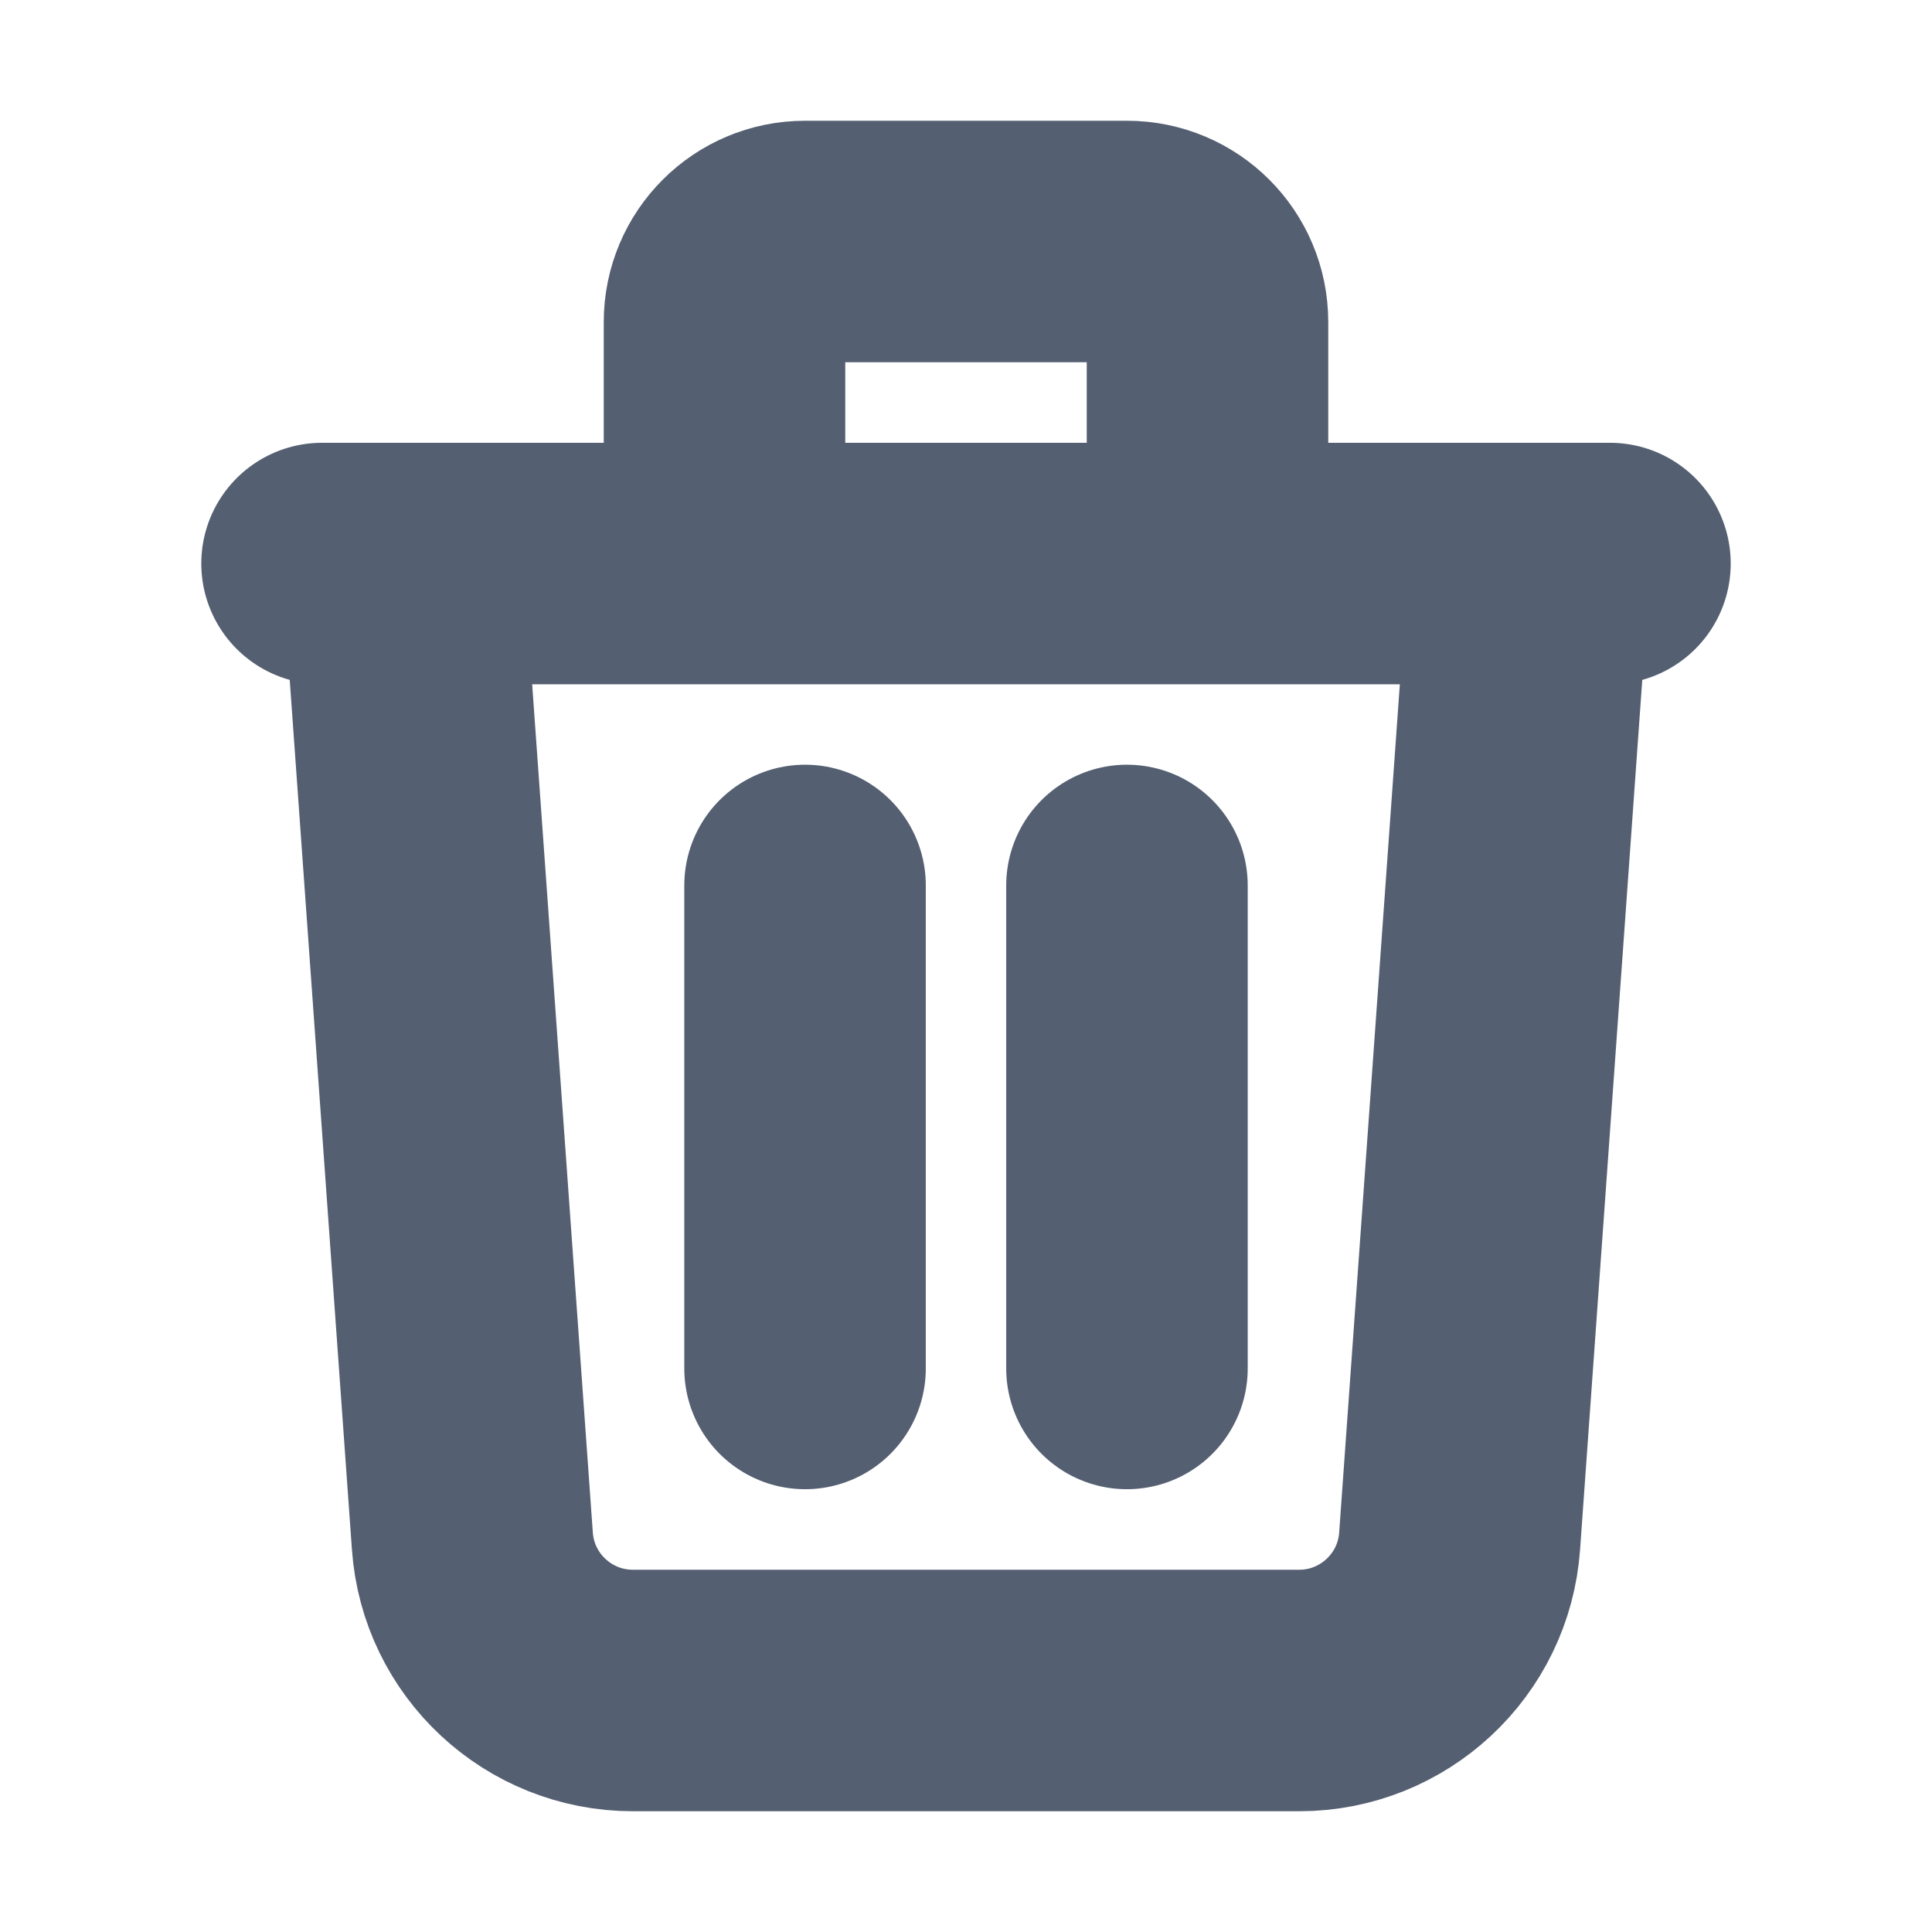
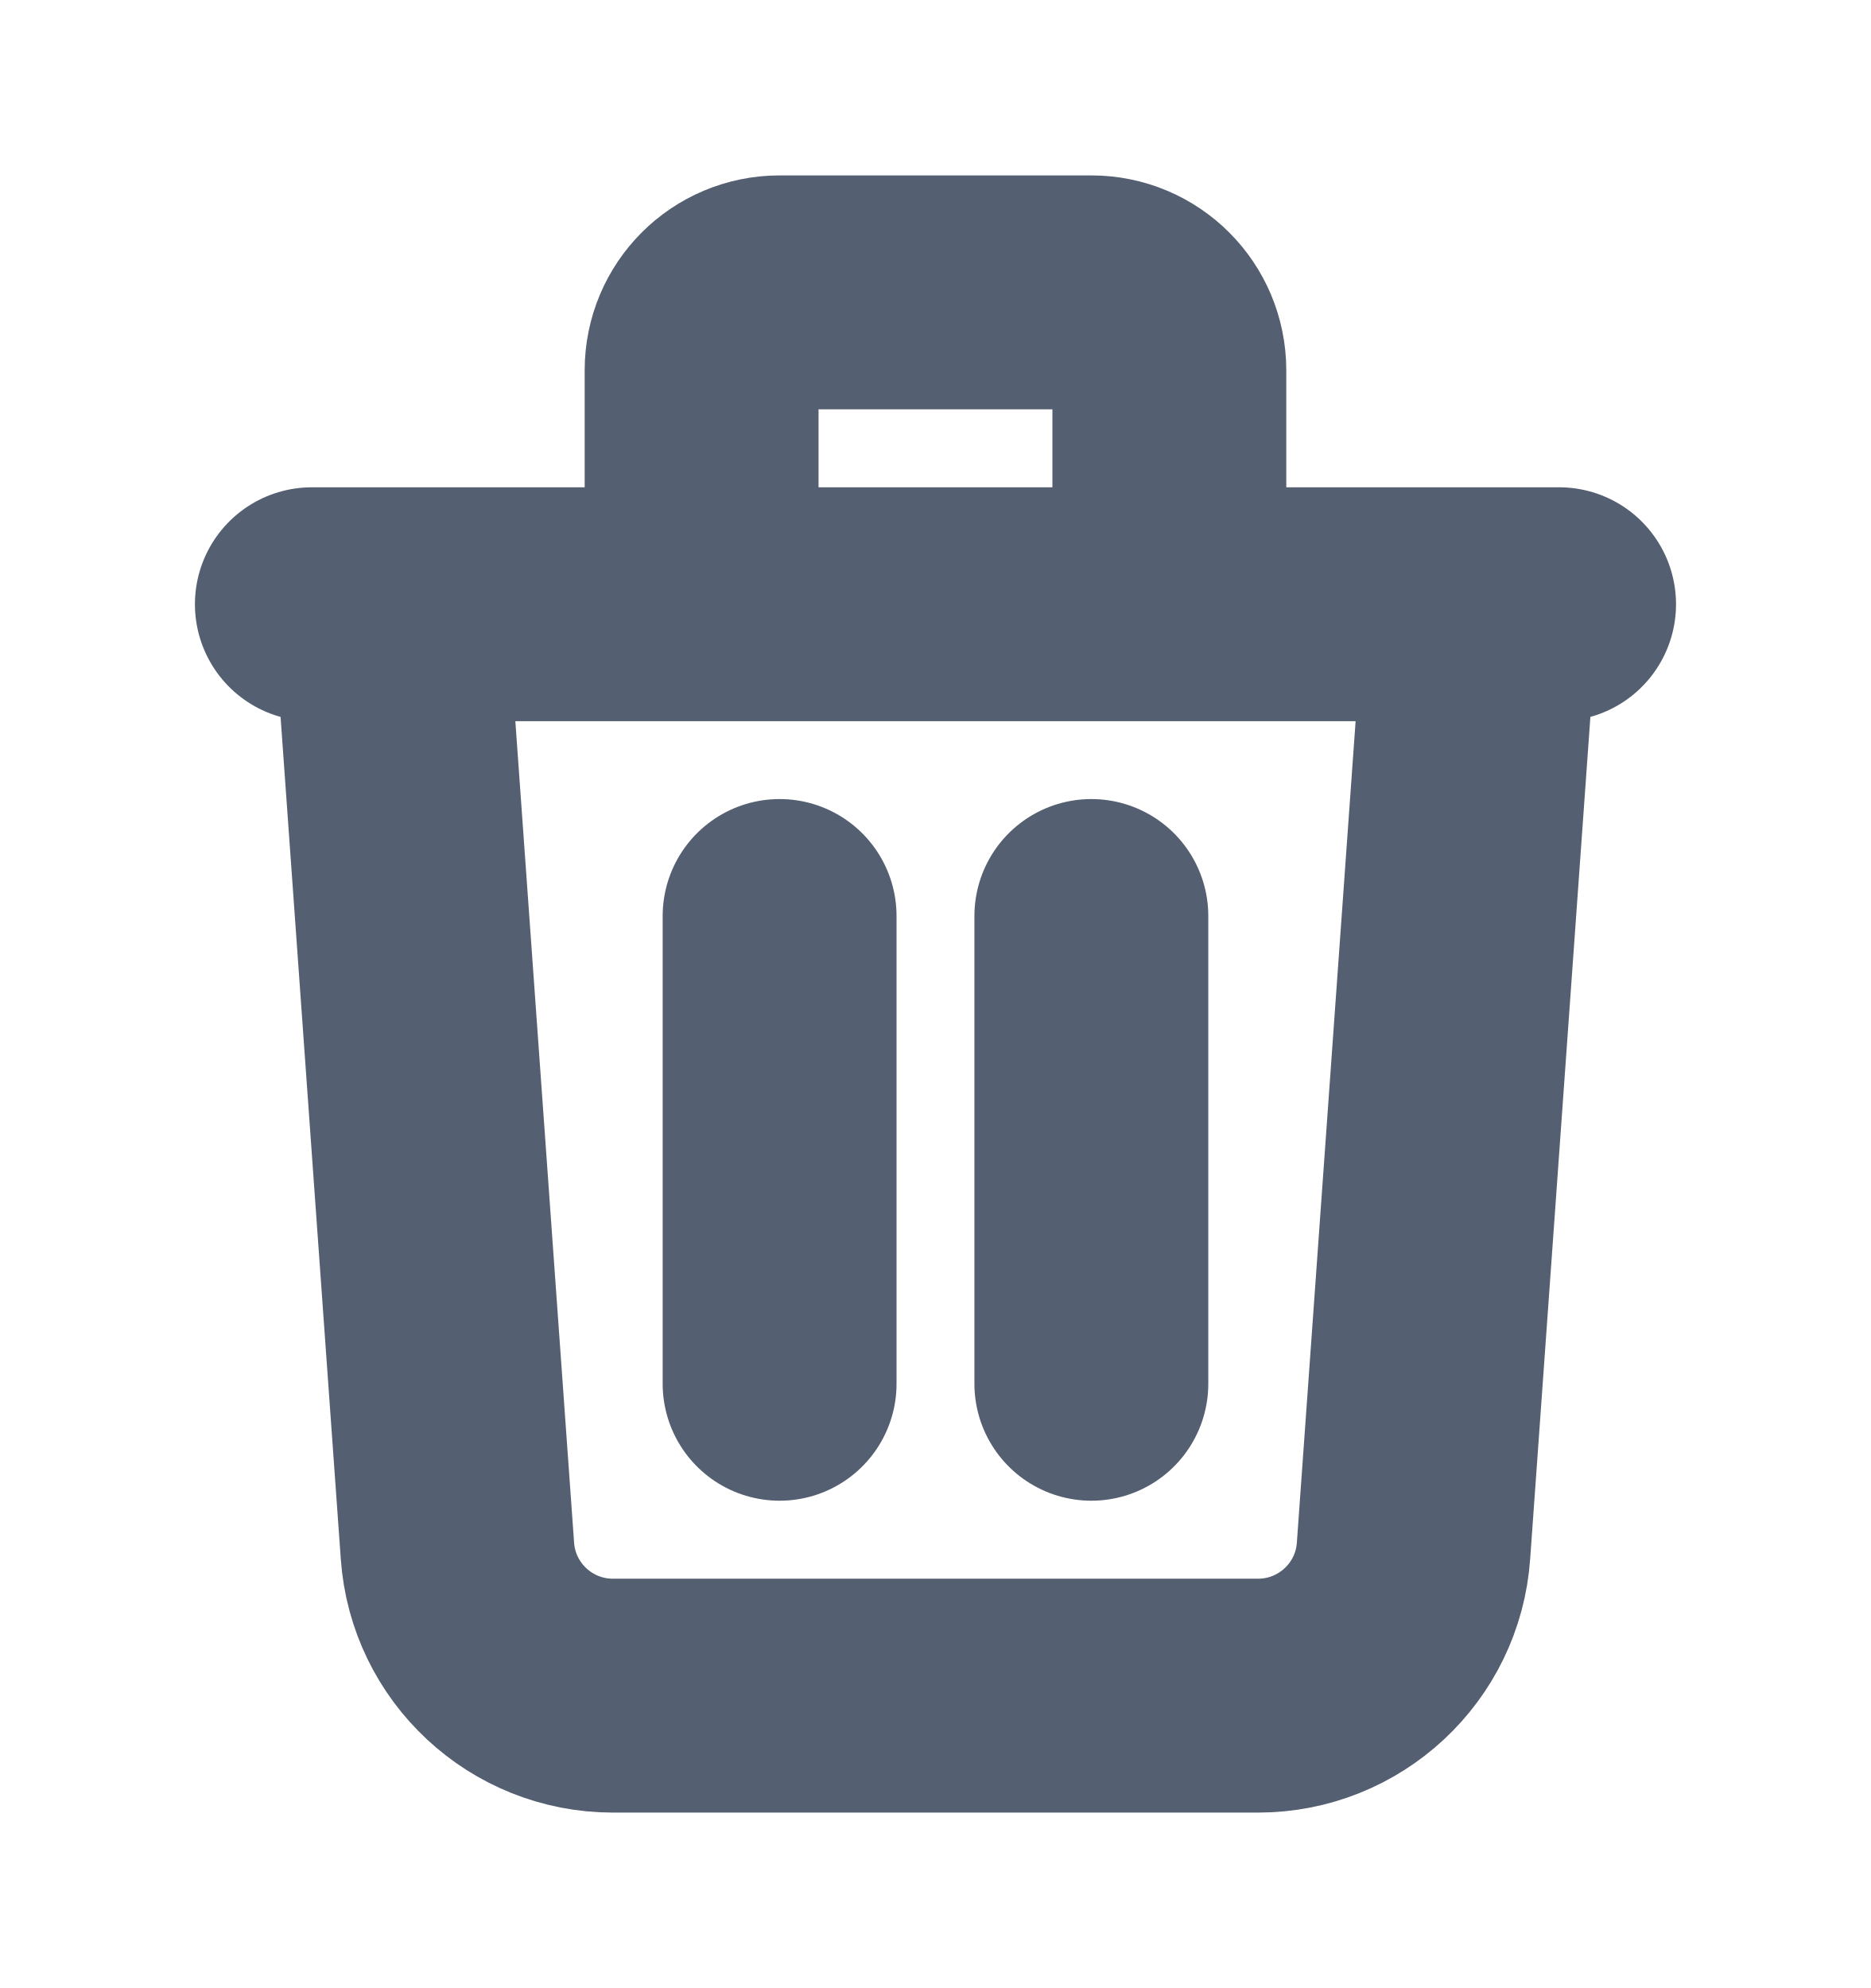
- <svg xmlns="http://www.w3.org/2000/svg" width="16" height="16" viewBox="0 0 16 16" fill="none">
-   <path d="M12.667 4.667L12.088 12.762C12.039 13.459 11.458 14 10.759 14H5.242C4.542 14 3.961 13.459 3.912 12.762L3.333 4.667M6.667 7.333V11.333M9.333 7.333V11.333M10 4.667V2.667C10 2.298 9.702 2 9.333 2H6.667C6.299 2 6 2.298 6 2.667V4.667M2.667 4.667H13.333" stroke="#545F71" stroke-width="2" stroke-linecap="round" stroke-linejoin="round" />
+ <svg xmlns="http://www.w3.org/2000/svg" width="16" height="17" viewBox="0 0 16 17" fill="none">
+   <path d="M12.667 5.167L12.088 13.262C12.039 13.959 11.458 14.5 10.758 14.5H5.242C4.542 14.5 3.961 13.959 3.912 13.262L3.333 5.167M6.667 7.833V11.833M9.333 7.833V11.833M10 5.167V3.167C10 2.798 9.702 2.5 9.333 2.5H6.667C6.298 2.5 6 2.798 6 3.167V5.167M2.667 5.167H13.333" stroke="#545F71" stroke-width="2" stroke-linecap="round" stroke-linejoin="round" />
</svg>
